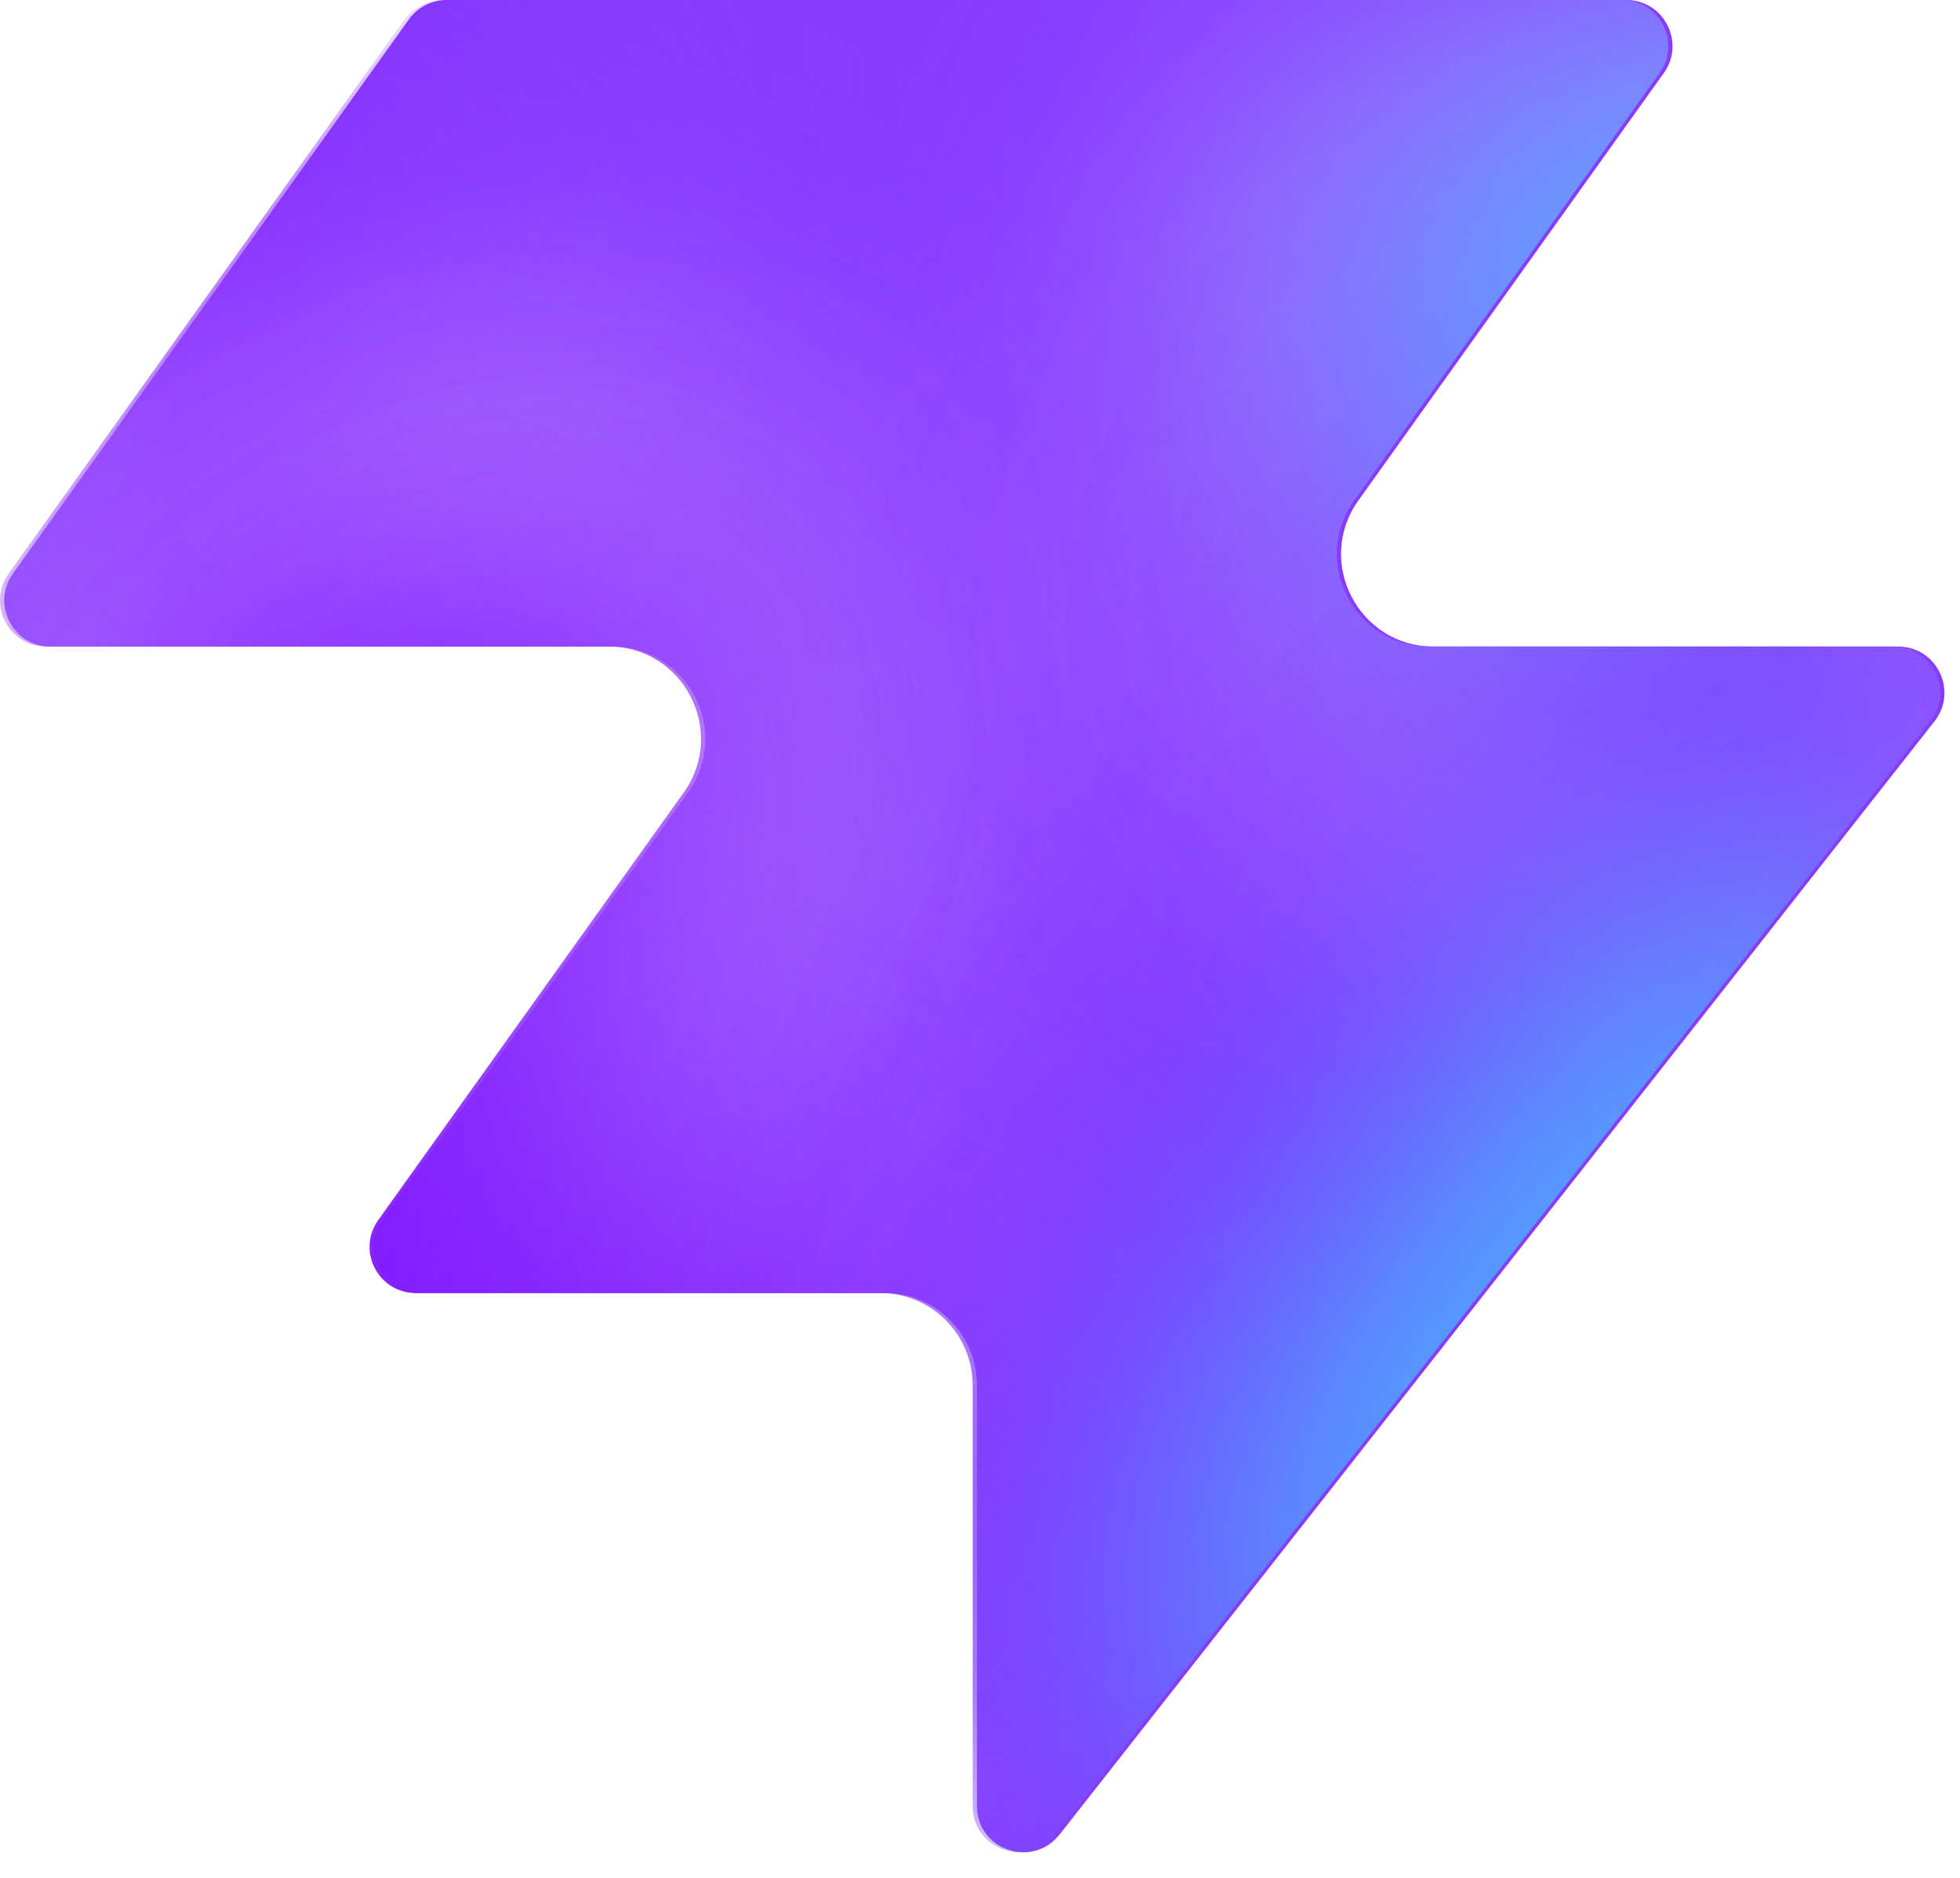
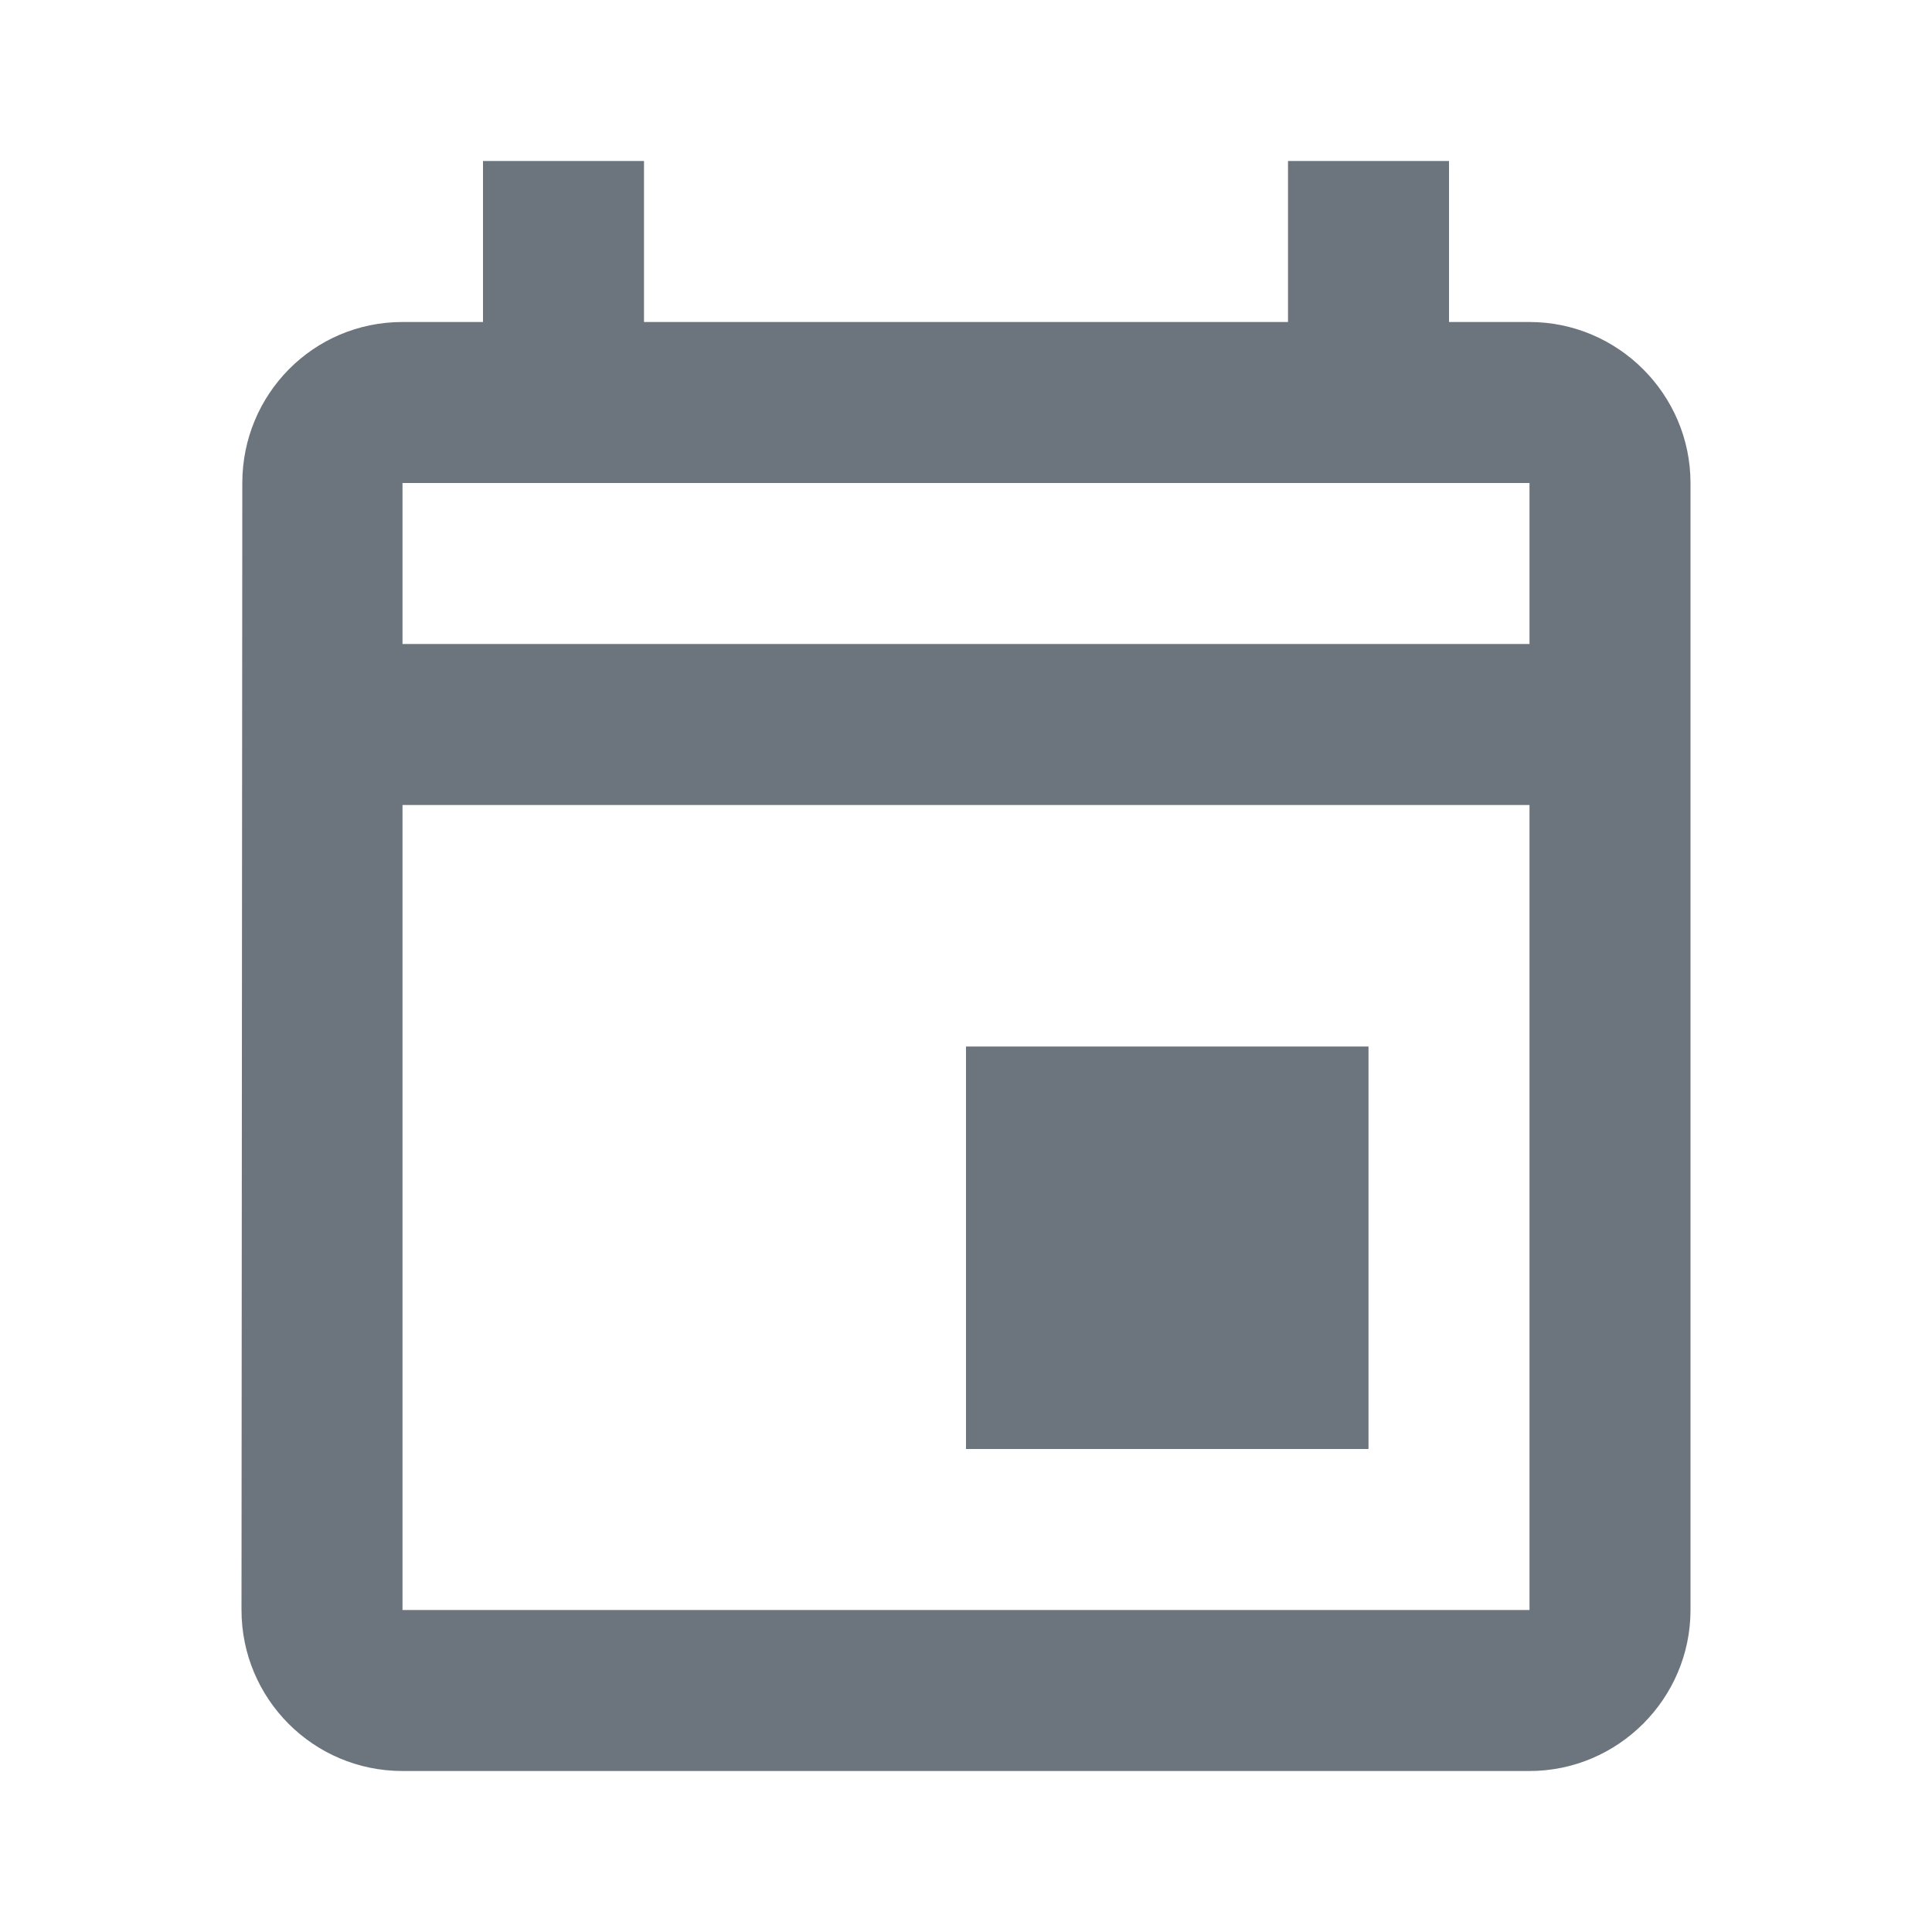
- <svg xmlns="http://www.w3.org/2000/svg" width="48" height="46" fill="none" viewBox="0 0 48 46">
-   <path fill="#863bff" d="M25.946 44.938c-.664.845-2.021.375-2.021-.698V33.937a2.26 2.26 0 0 0-2.262-2.262H10.287c-.92 0-1.456-1.04-.92-1.788l7.48-10.471c1.07-1.497 0-3.578-1.842-3.578H1.237c-.92 0-1.456-1.04-.92-1.788L10.013.474c.214-.297.556-.474.92-.474h28.894c.92 0 1.456 1.04.92 1.788l-7.48 10.471c-1.07 1.498 0 3.579 1.842 3.579h11.377c.943 0 1.473 1.088.89 1.83L25.947 44.94z" style="fill:#863bff;fill:color(display-p3 .525 .23 1);fill-opacity:1" />
-   <mask id="a" width="48" height="46" x="0" y="0" maskUnits="userSpaceOnUse" style="mask-type:alpha">
-     <path fill="#000" d="M25.842 44.938c-.664.844-2.021.375-2.021-.698V33.937a2.26 2.26 0 0 0-2.262-2.262H10.183c-.92 0-1.456-1.04-.92-1.788l7.48-10.471c1.07-1.498 0-3.579-1.842-3.579H1.133c-.92 0-1.456-1.04-.92-1.787L9.91.473c.214-.297.556-.474.92-.474h28.894c.92 0 1.456 1.04.92 1.788l-7.48 10.471c-1.07 1.498 0 3.578 1.842 3.578h11.377c.943 0 1.473 1.088.89 1.832L25.843 44.94z" style="fill:#000;fill-opacity:1" />
-   </mask>
-   <g mask="url(#a)">
-     <g filter="url(#b)">
-       <ellipse cx="5.508" cy="14.704" fill="#ede6ff" rx="5.508" ry="14.704" style="fill:#ede6ff;fill:color(display-p3 .927 .903 1);fill-opacity:1" transform="matrix(.00324 1 1 -.00324 -4.47 31.516)" />
-     </g>
-     <g filter="url(#c)">
-       <ellipse cx="10.399" cy="29.851" fill="#ede6ff" rx="10.399" ry="29.851" style="fill:#ede6ff;fill:color(display-p3 .927 .903 1);fill-opacity:1" transform="matrix(.00324 1 1 -.00324 -39.328 7.883)" />
-     </g>
-     <g filter="url(#d)">
-       <ellipse cx="5.508" cy="30.487" fill="#7e14ff" rx="5.508" ry="30.487" style="fill:#7e14ff;fill:color(display-p3 .492 .077 1);fill-opacity:1" transform="rotate(89.814 -25.913 -14.639)scale(1 -1)" />
-     </g>
-     <g filter="url(#e)">
-       <ellipse cx="5.508" cy="30.599" fill="#7e14ff" rx="5.508" ry="30.599" style="fill:#7e14ff;fill:color(display-p3 .492 .077 1);fill-opacity:1" transform="rotate(89.814 -32.644 -3.334)scale(1 -1)" />
-     </g>
-     <g filter="url(#f)">
-       <ellipse cx="5.508" cy="30.599" fill="#7e14ff" rx="5.508" ry="30.599" style="fill:#7e14ff;fill:color(display-p3 .492 .077 1);fill-opacity:1" transform="matrix(.00324 1 1 -.00324 -34.34 30.47)" />
-     </g>
-     <g filter="url(#g)">
-       <ellipse cx="14.072" cy="22.078" fill="#ede6ff" rx="14.072" ry="22.078" style="fill:#ede6ff;fill:color(display-p3 .927 .903 1);fill-opacity:1" transform="rotate(93.35 24.506 48.493)scale(-1 1)" />
-     </g>
-     <g filter="url(#h)">
-       <ellipse cx="3.47" cy="21.501" fill="#7e14ff" rx="3.47" ry="21.501" style="fill:#7e14ff;fill:color(display-p3 .492 .077 1);fill-opacity:1" transform="rotate(89.009 28.708 47.59)scale(-1 1)" />
-     </g>
-     <g filter="url(#i)">
-       <ellipse cx="3.47" cy="21.501" fill="#7e14ff" rx="3.47" ry="21.501" style="fill:#7e14ff;fill:color(display-p3 .492 .077 1);fill-opacity:1" transform="rotate(89.009 28.708 47.59)scale(-1 1)" />
-     </g>
-     <g filter="url(#j)">
-       <ellipse cx=".387" cy="8.972" fill="#7e14ff" rx="4.407" ry="29.108" style="fill:#7e14ff;fill:color(display-p3 .492 .077 1);fill-opacity:1" transform="rotate(39.51 .387 8.972)" />
-     </g>
-     <g filter="url(#k)">
-       <ellipse cx="47.523" cy="-6.092" fill="#7e14ff" rx="4.407" ry="29.108" style="fill:#7e14ff;fill:color(display-p3 .492 .077 1);fill-opacity:1" transform="rotate(37.892 47.523 -6.092)" />
-     </g>
-     <g filter="url(#l)">
-       <ellipse cx="41.412" cy="6.333" fill="#47bfff" rx="5.971" ry="9.665" style="fill:#47bfff;fill:color(display-p3 .28 .748 1);fill-opacity:1" transform="rotate(37.892 41.412 6.333)" />
-     </g>
-     <g filter="url(#m)">
-       <ellipse cx="-1.879" cy="38.332" fill="#7e14ff" rx="4.407" ry="29.108" style="fill:#7e14ff;fill:color(display-p3 .492 .077 1);fill-opacity:1" transform="rotate(37.892 -1.88 38.332)" />
-     </g>
-     <g filter="url(#n)">
-       <ellipse cx="-1.879" cy="38.332" fill="#7e14ff" rx="4.407" ry="29.108" style="fill:#7e14ff;fill:color(display-p3 .492 .077 1);fill-opacity:1" transform="rotate(37.892 -1.88 38.332)" />
-     </g>
-     <g filter="url(#o)">
-       <ellipse cx="35.651" cy="29.907" fill="#7e14ff" rx="4.407" ry="29.108" style="fill:#7e14ff;fill:color(display-p3 .492 .077 1);fill-opacity:1" transform="rotate(37.892 35.651 29.907)" />
-     </g>
-     <g filter="url(#p)">
-       <ellipse cx="38.418" cy="32.4" fill="#47bfff" rx="5.971" ry="15.297" style="fill:#47bfff;fill:color(display-p3 .28 .748 1);fill-opacity:1" transform="rotate(37.892 38.418 32.4)" />
-     </g>
-   </g>
-   <defs>
-     <filter id="b" width="60.045" height="41.654" x="-19.77" y="16.149" color-interpolation-filters="sRGB" filterUnits="userSpaceOnUse">
-       <feFlood flood-opacity="0" result="BackgroundImageFix" />
-       <feBlend in="SourceGraphic" in2="BackgroundImageFix" result="shape" />
-       <feGaussianBlur result="effect1_foregroundBlur_2002_17158" stdDeviation="7.659" />
-     </filter>
-     <filter id="c" width="90.34" height="51.437" x="-54.613" y="-7.533" color-interpolation-filters="sRGB" filterUnits="userSpaceOnUse">
-       <feFlood flood-opacity="0" result="BackgroundImageFix" />
-       <feBlend in="SourceGraphic" in2="BackgroundImageFix" result="shape" />
-       <feGaussianBlur result="effect1_foregroundBlur_2002_17158" stdDeviation="7.659" />
-     </filter>
-     <filter id="d" width="79.355" height="29.4" x="-49.64" y="2.03" color-interpolation-filters="sRGB" filterUnits="userSpaceOnUse">
-       <feFlood flood-opacity="0" result="BackgroundImageFix" />
-       <feBlend in="SourceGraphic" in2="BackgroundImageFix" result="shape" />
-       <feGaussianBlur result="effect1_foregroundBlur_2002_17158" stdDeviation="4.596" />
-     </filter>
-     <filter id="e" width="79.579" height="29.4" x="-45.045" y="20.029" color-interpolation-filters="sRGB" filterUnits="userSpaceOnUse">
-       <feFlood flood-opacity="0" result="BackgroundImageFix" />
-       <feBlend in="SourceGraphic" in2="BackgroundImageFix" result="shape" />
-       <feGaussianBlur result="effect1_foregroundBlur_2002_17158" stdDeviation="4.596" />
-     </filter>
-     <filter id="f" width="79.579" height="29.4" x="-43.513" y="21.178" color-interpolation-filters="sRGB" filterUnits="userSpaceOnUse">
-       <feFlood flood-opacity="0" result="BackgroundImageFix" />
-       <feBlend in="SourceGraphic" in2="BackgroundImageFix" result="shape" />
-       <feGaussianBlur result="effect1_foregroundBlur_2002_17158" stdDeviation="4.596" />
-     </filter>
-     <filter id="g" width="74.749" height="58.852" x="15.756" y="-17.901" color-interpolation-filters="sRGB" filterUnits="userSpaceOnUse">
-       <feFlood flood-opacity="0" result="BackgroundImageFix" />
-       <feBlend in="SourceGraphic" in2="BackgroundImageFix" result="shape" />
-       <feGaussianBlur result="effect1_foregroundBlur_2002_17158" stdDeviation="7.659" />
-     </filter>
-     <filter id="h" width="61.377" height="25.362" x="23.548" y="2.284" color-interpolation-filters="sRGB" filterUnits="userSpaceOnUse">
-       <feFlood flood-opacity="0" result="BackgroundImageFix" />
-       <feBlend in="SourceGraphic" in2="BackgroundImageFix" result="shape" />
-       <feGaussianBlur result="effect1_foregroundBlur_2002_17158" stdDeviation="4.596" />
-     </filter>
-     <filter id="i" width="61.377" height="25.362" x="23.548" y="2.284" color-interpolation-filters="sRGB" filterUnits="userSpaceOnUse">
-       <feFlood flood-opacity="0" result="BackgroundImageFix" />
-       <feBlend in="SourceGraphic" in2="BackgroundImageFix" result="shape" />
-       <feGaussianBlur result="effect1_foregroundBlur_2002_17158" stdDeviation="4.596" />
-     </filter>
-     <filter id="j" width="56.045" height="63.649" x="-27.636" y="-22.853" color-interpolation-filters="sRGB" filterUnits="userSpaceOnUse">
-       <feFlood flood-opacity="0" result="BackgroundImageFix" />
-       <feBlend in="SourceGraphic" in2="BackgroundImageFix" result="shape" />
-       <feGaussianBlur result="effect1_foregroundBlur_2002_17158" stdDeviation="4.596" />
-     </filter>
-     <filter id="k" width="54.814" height="64.646" x="20.116" y="-38.415" color-interpolation-filters="sRGB" filterUnits="userSpaceOnUse">
-       <feFlood flood-opacity="0" result="BackgroundImageFix" />
-       <feBlend in="SourceGraphic" in2="BackgroundImageFix" result="shape" />
-       <feGaussianBlur result="effect1_foregroundBlur_2002_17158" stdDeviation="4.596" />
-     </filter>
-     <filter id="l" width="33.541" height="35.313" x="24.641" y="-11.323" color-interpolation-filters="sRGB" filterUnits="userSpaceOnUse">
-       <feFlood flood-opacity="0" result="BackgroundImageFix" />
-       <feBlend in="SourceGraphic" in2="BackgroundImageFix" result="shape" />
-       <feGaussianBlur result="effect1_foregroundBlur_2002_17158" stdDeviation="4.596" />
-     </filter>
-     <filter id="m" width="54.814" height="64.646" x="-29.286" y="6.009" color-interpolation-filters="sRGB" filterUnits="userSpaceOnUse">
-       <feFlood flood-opacity="0" result="BackgroundImageFix" />
-       <feBlend in="SourceGraphic" in2="BackgroundImageFix" result="shape" />
-       <feGaussianBlur result="effect1_foregroundBlur_2002_17158" stdDeviation="4.596" />
-     </filter>
-     <filter id="n" width="54.814" height="64.646" x="-29.286" y="6.009" color-interpolation-filters="sRGB" filterUnits="userSpaceOnUse">
-       <feFlood flood-opacity="0" result="BackgroundImageFix" />
-       <feBlend in="SourceGraphic" in2="BackgroundImageFix" result="shape" />
-       <feGaussianBlur result="effect1_foregroundBlur_2002_17158" stdDeviation="4.596" />
-     </filter>
-     <filter id="o" width="54.814" height="64.646" x="8.244" y="-2.416" color-interpolation-filters="sRGB" filterUnits="userSpaceOnUse">
-       <feFlood flood-opacity="0" result="BackgroundImageFix" />
-       <feBlend in="SourceGraphic" in2="BackgroundImageFix" result="shape" />
-       <feGaussianBlur result="effect1_foregroundBlur_2002_17158" stdDeviation="4.596" />
-     </filter>
-     <filter id="p" width="39.409" height="43.623" x="18.713" y="10.588" color-interpolation-filters="sRGB" filterUnits="userSpaceOnUse">
-       <feFlood flood-opacity="0" result="BackgroundImageFix" />
-       <feBlend in="SourceGraphic" in2="BackgroundImageFix" result="shape" />
-       <feGaussianBlur result="effect1_foregroundBlur_2002_17158" stdDeviation="4.596" />
-     </filter>
-   </defs>
+ <svg xmlns="http://www.w3.org/2000/svg" viewBox="0 0 24 24" fill="#6c757d" width="32" height="32">
+   <path d="M19 4h-1V2h-2v2H8V2H6v2H5c-1.11 0-1.99.9-1.99 2L3 20c0 1.1.89 2 2 2h14c1.1 0 2-.9 2-2V6c0-1.1-.9-2-2-2zm0 16H5V10h14v10zm0-12H5V6h14v2zm-7 5h5v5h-5z" />
</svg>
